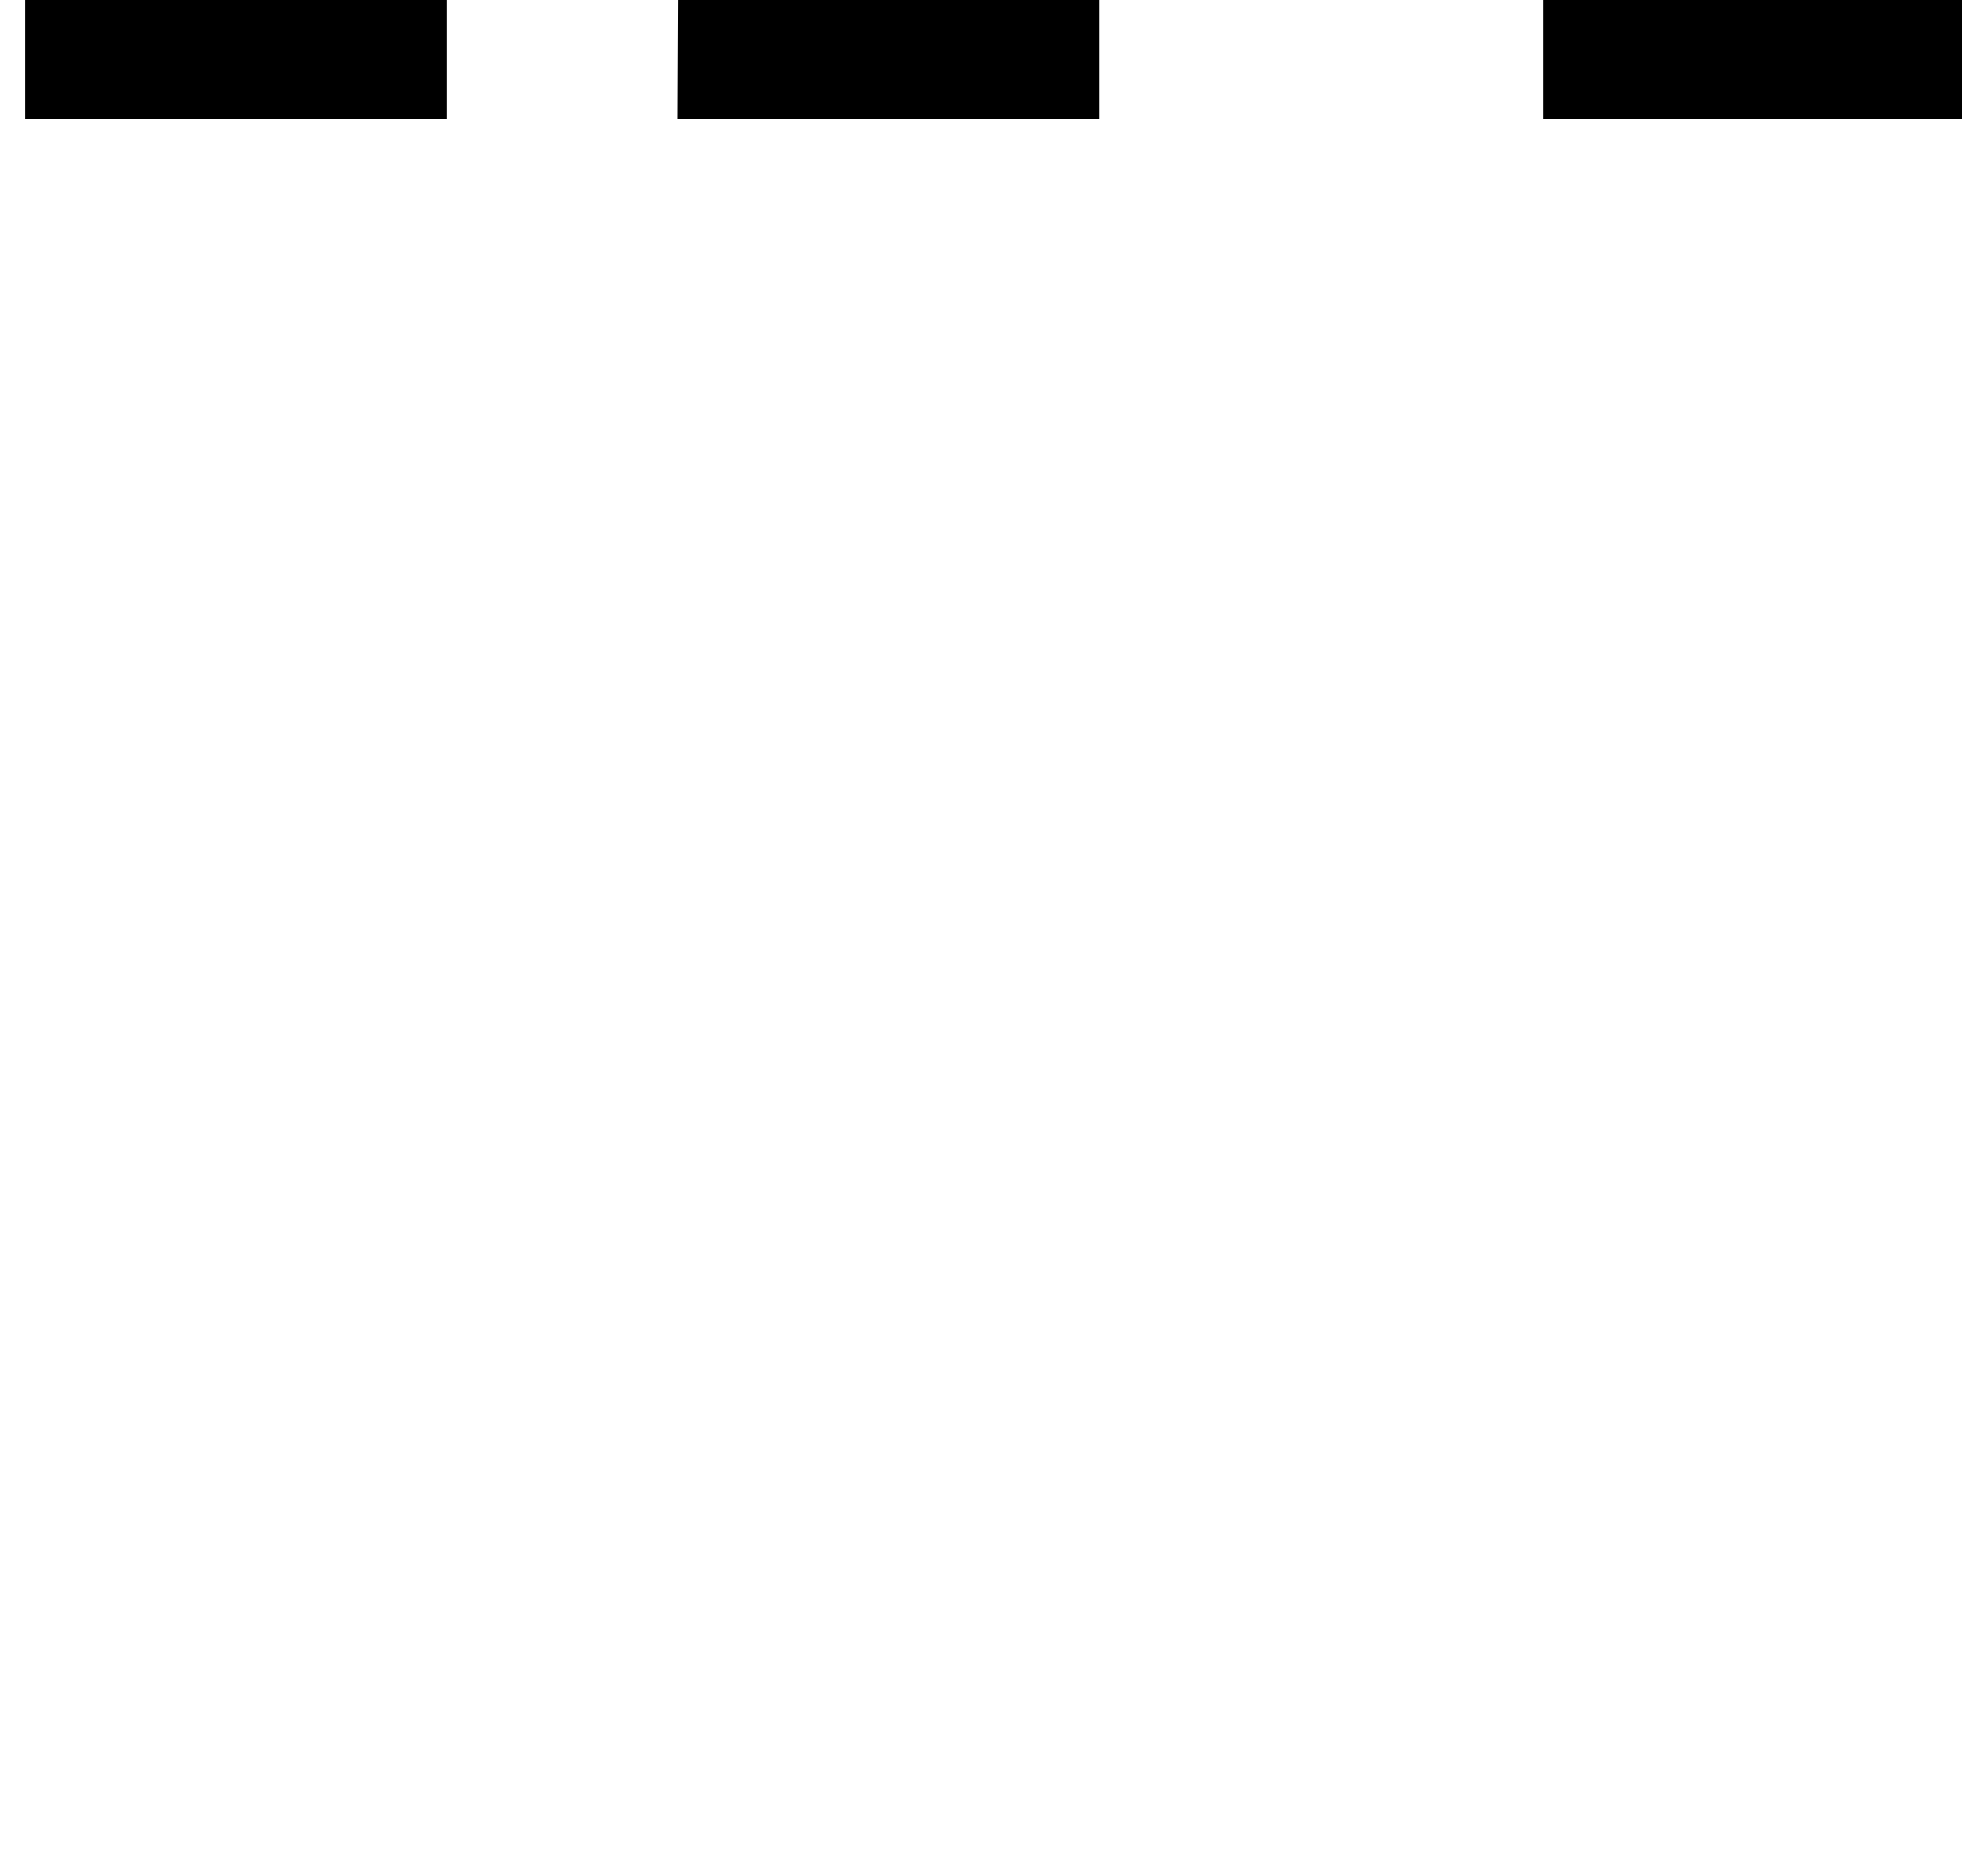
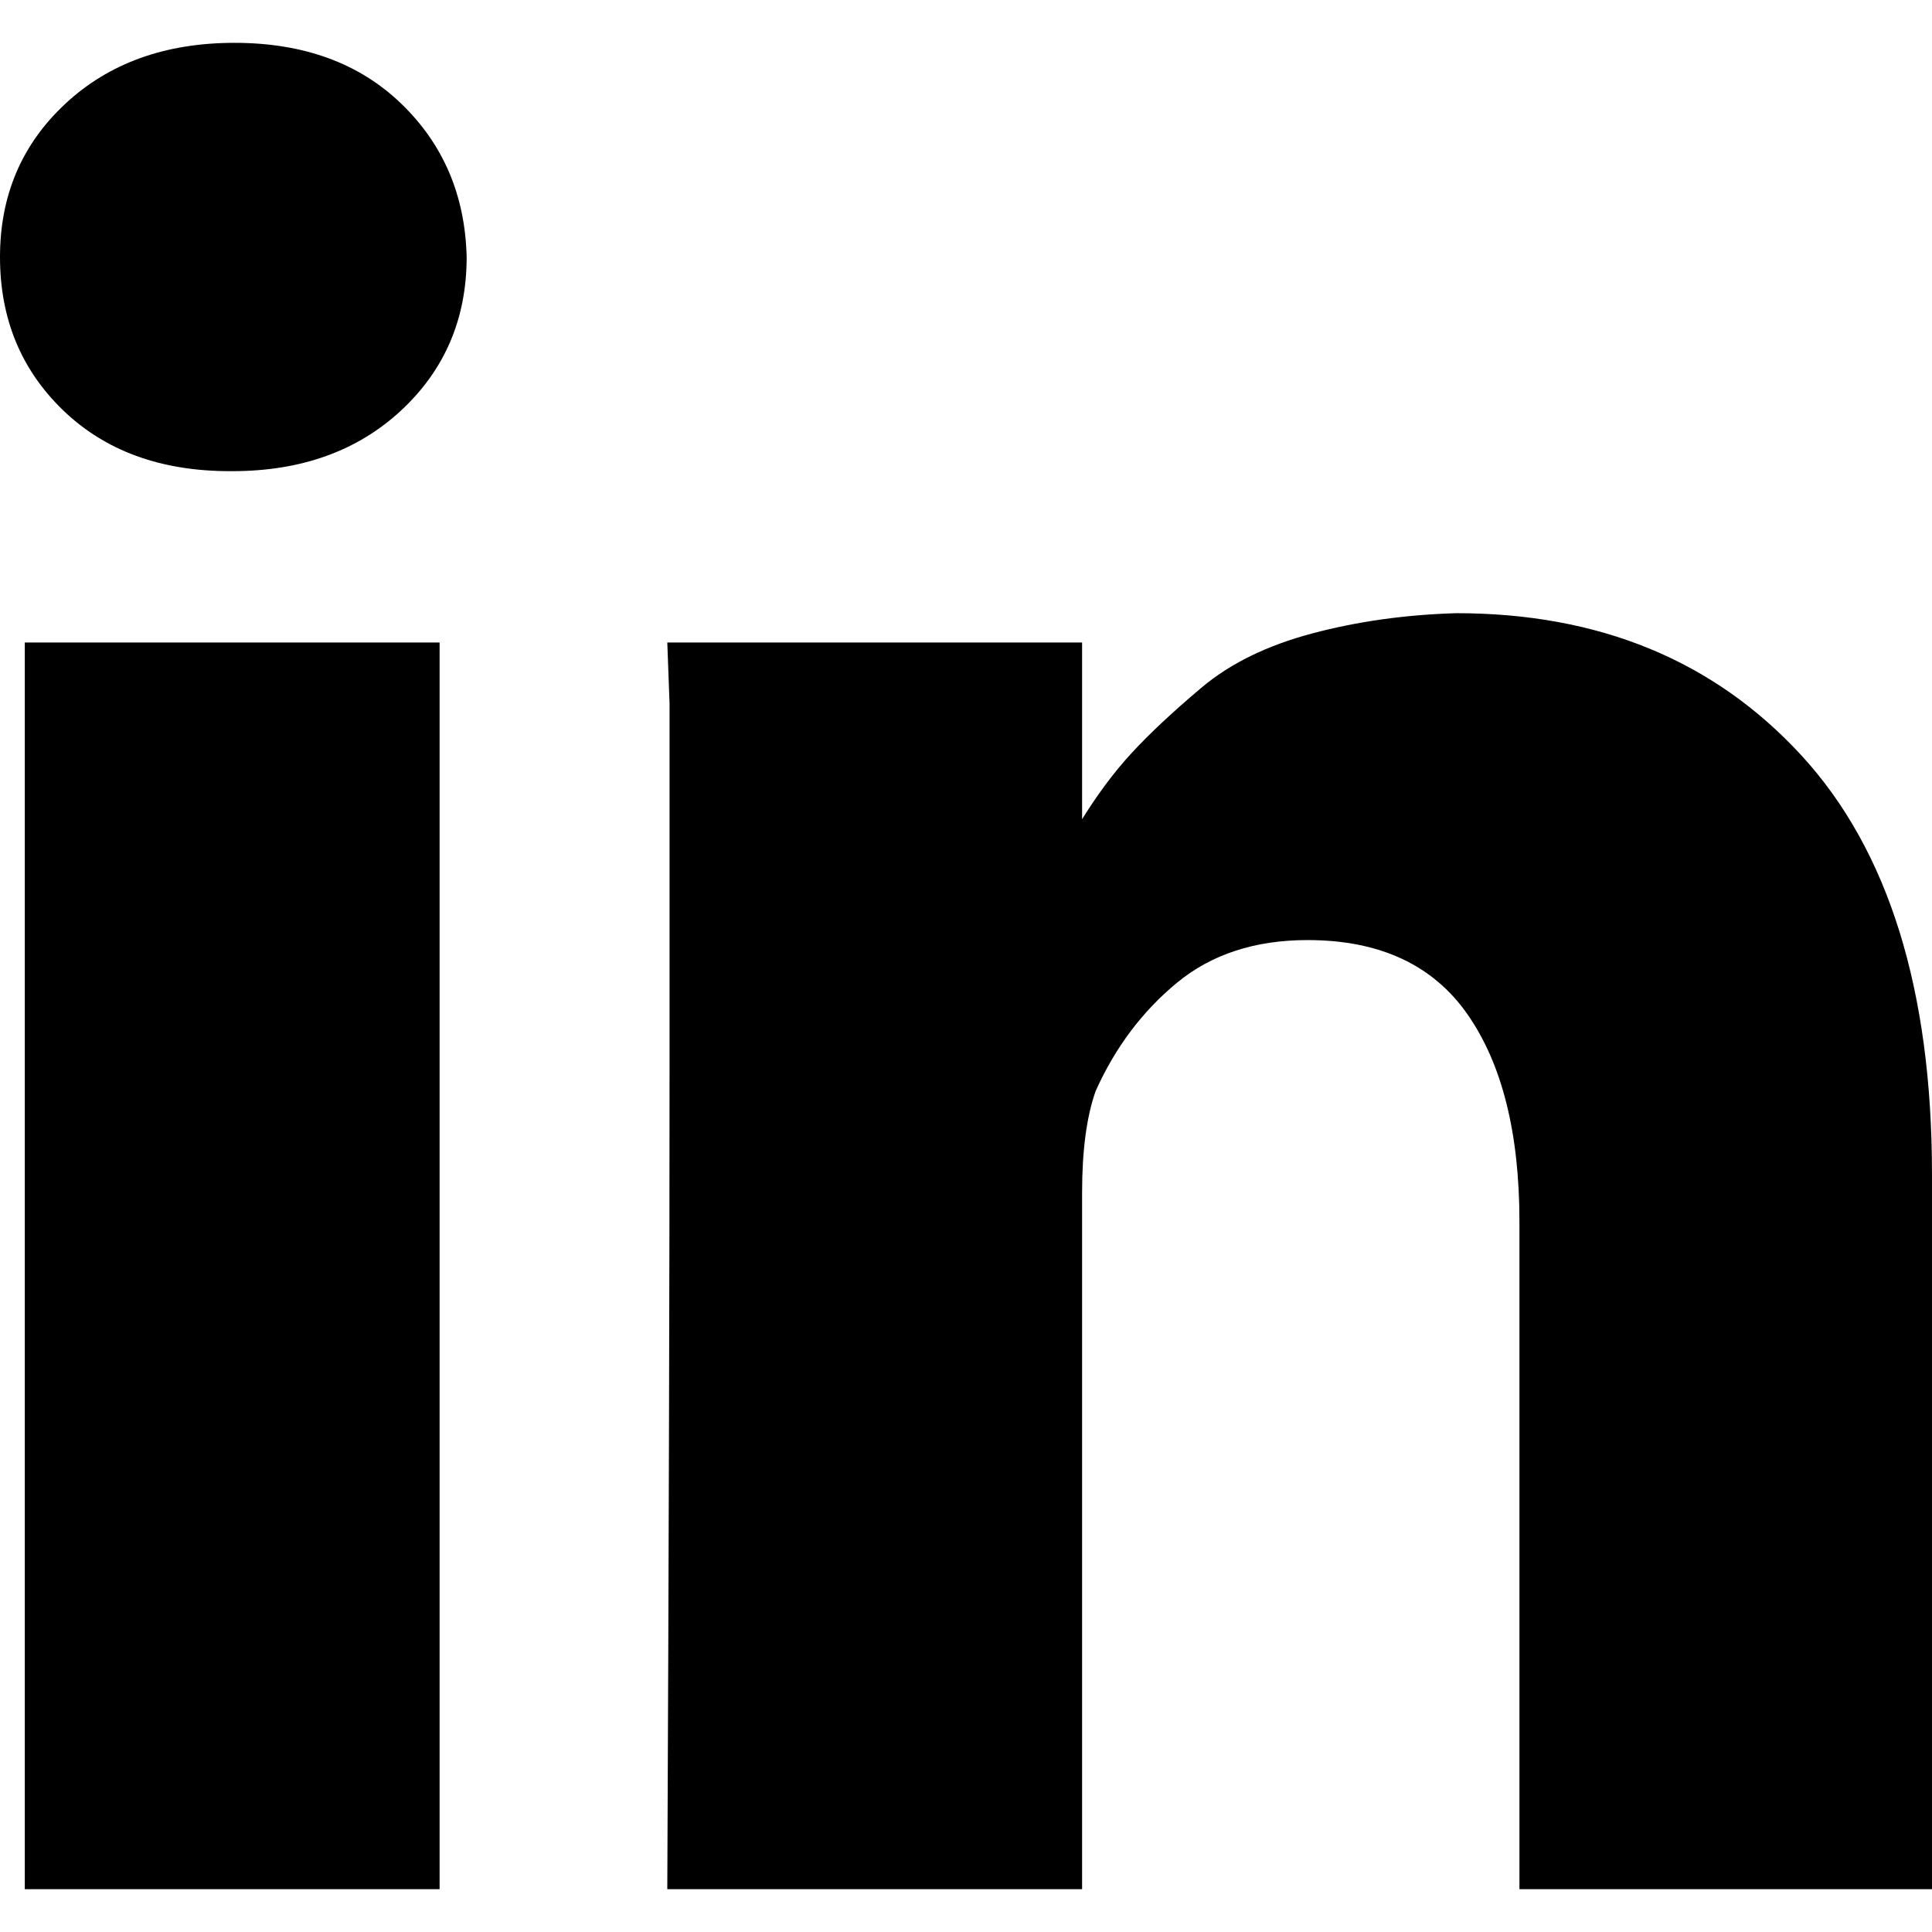
- <svg xmlns="http://www.w3.org/2000/svg">
-   <path transform="scale(1,-1)" d="m0 672q0 41 29 68t75 27 74-27 29-68q0-41-29-68t-75-27h-1q-46 0-74 27t-28 68z m11-724v553h184v-553h-184z m285 0q1 223 1 361t0 165l-1 27h184v-80h-1q11 18 23 31t31 29 49 24 64 9q95 0 153-63t58-186v-317h-183v296q0 59-23 92t-71 33q-35 0-58-19t-36-48q-6-17-6-45v-309h-184z" />
+ <svg xmlns="http://www.w3.org/2000/svg" version="1.1" id="Layer_1" x="0px" y="0px" width="512px" height="512px" viewBox="164.945 41.64 512 512" enable-background="new 164.945 41.64 512 512" xml:space="preserve">
+   <path d="M164.945,109.748c0-16.33,5.775-29.872,17.326-40.625c11.55-10.754,26.486-16.131,44.807-16.131s33.058,5.377,44.21,16.131  c11.151,10.754,16.927,24.296,17.325,40.625c0,16.33-5.775,29.872-17.325,40.625c-11.551,10.753-26.487,16.13-44.808,16.13h-0.598  c-18.321,0-33.058-5.377-44.21-16.13C170.52,139.619,164.945,126.078,164.945,109.748z M171.516,542.289v-330.38h109.928v330.38  H171.516z M341.785,542.289c0.398-88.817,0.597-160.709,0.597-215.673s0-87.823,0-98.577l-0.597-16.13h109.927v47.794h-0.598  c4.382-7.169,8.962-13.342,13.741-18.521c4.779-5.177,10.953-10.953,18.521-17.326c7.567-6.372,17.326-11.151,29.274-14.338  s24.693-4.979,38.235-5.377c37.838,0,68.307,12.546,91.407,37.638s34.651,62.133,34.651,111.123v189.386h-109.33v-176.84  c0-23.499-4.581-41.82-13.741-54.964c-9.161-13.144-23.3-19.715-42.418-19.715c-13.94,0-25.49,3.784-34.65,11.351  c-9.161,7.568-16.331,17.127-21.508,28.677c-2.39,6.771-3.585,15.733-3.585,26.885v184.606H341.785z" />
</svg>
